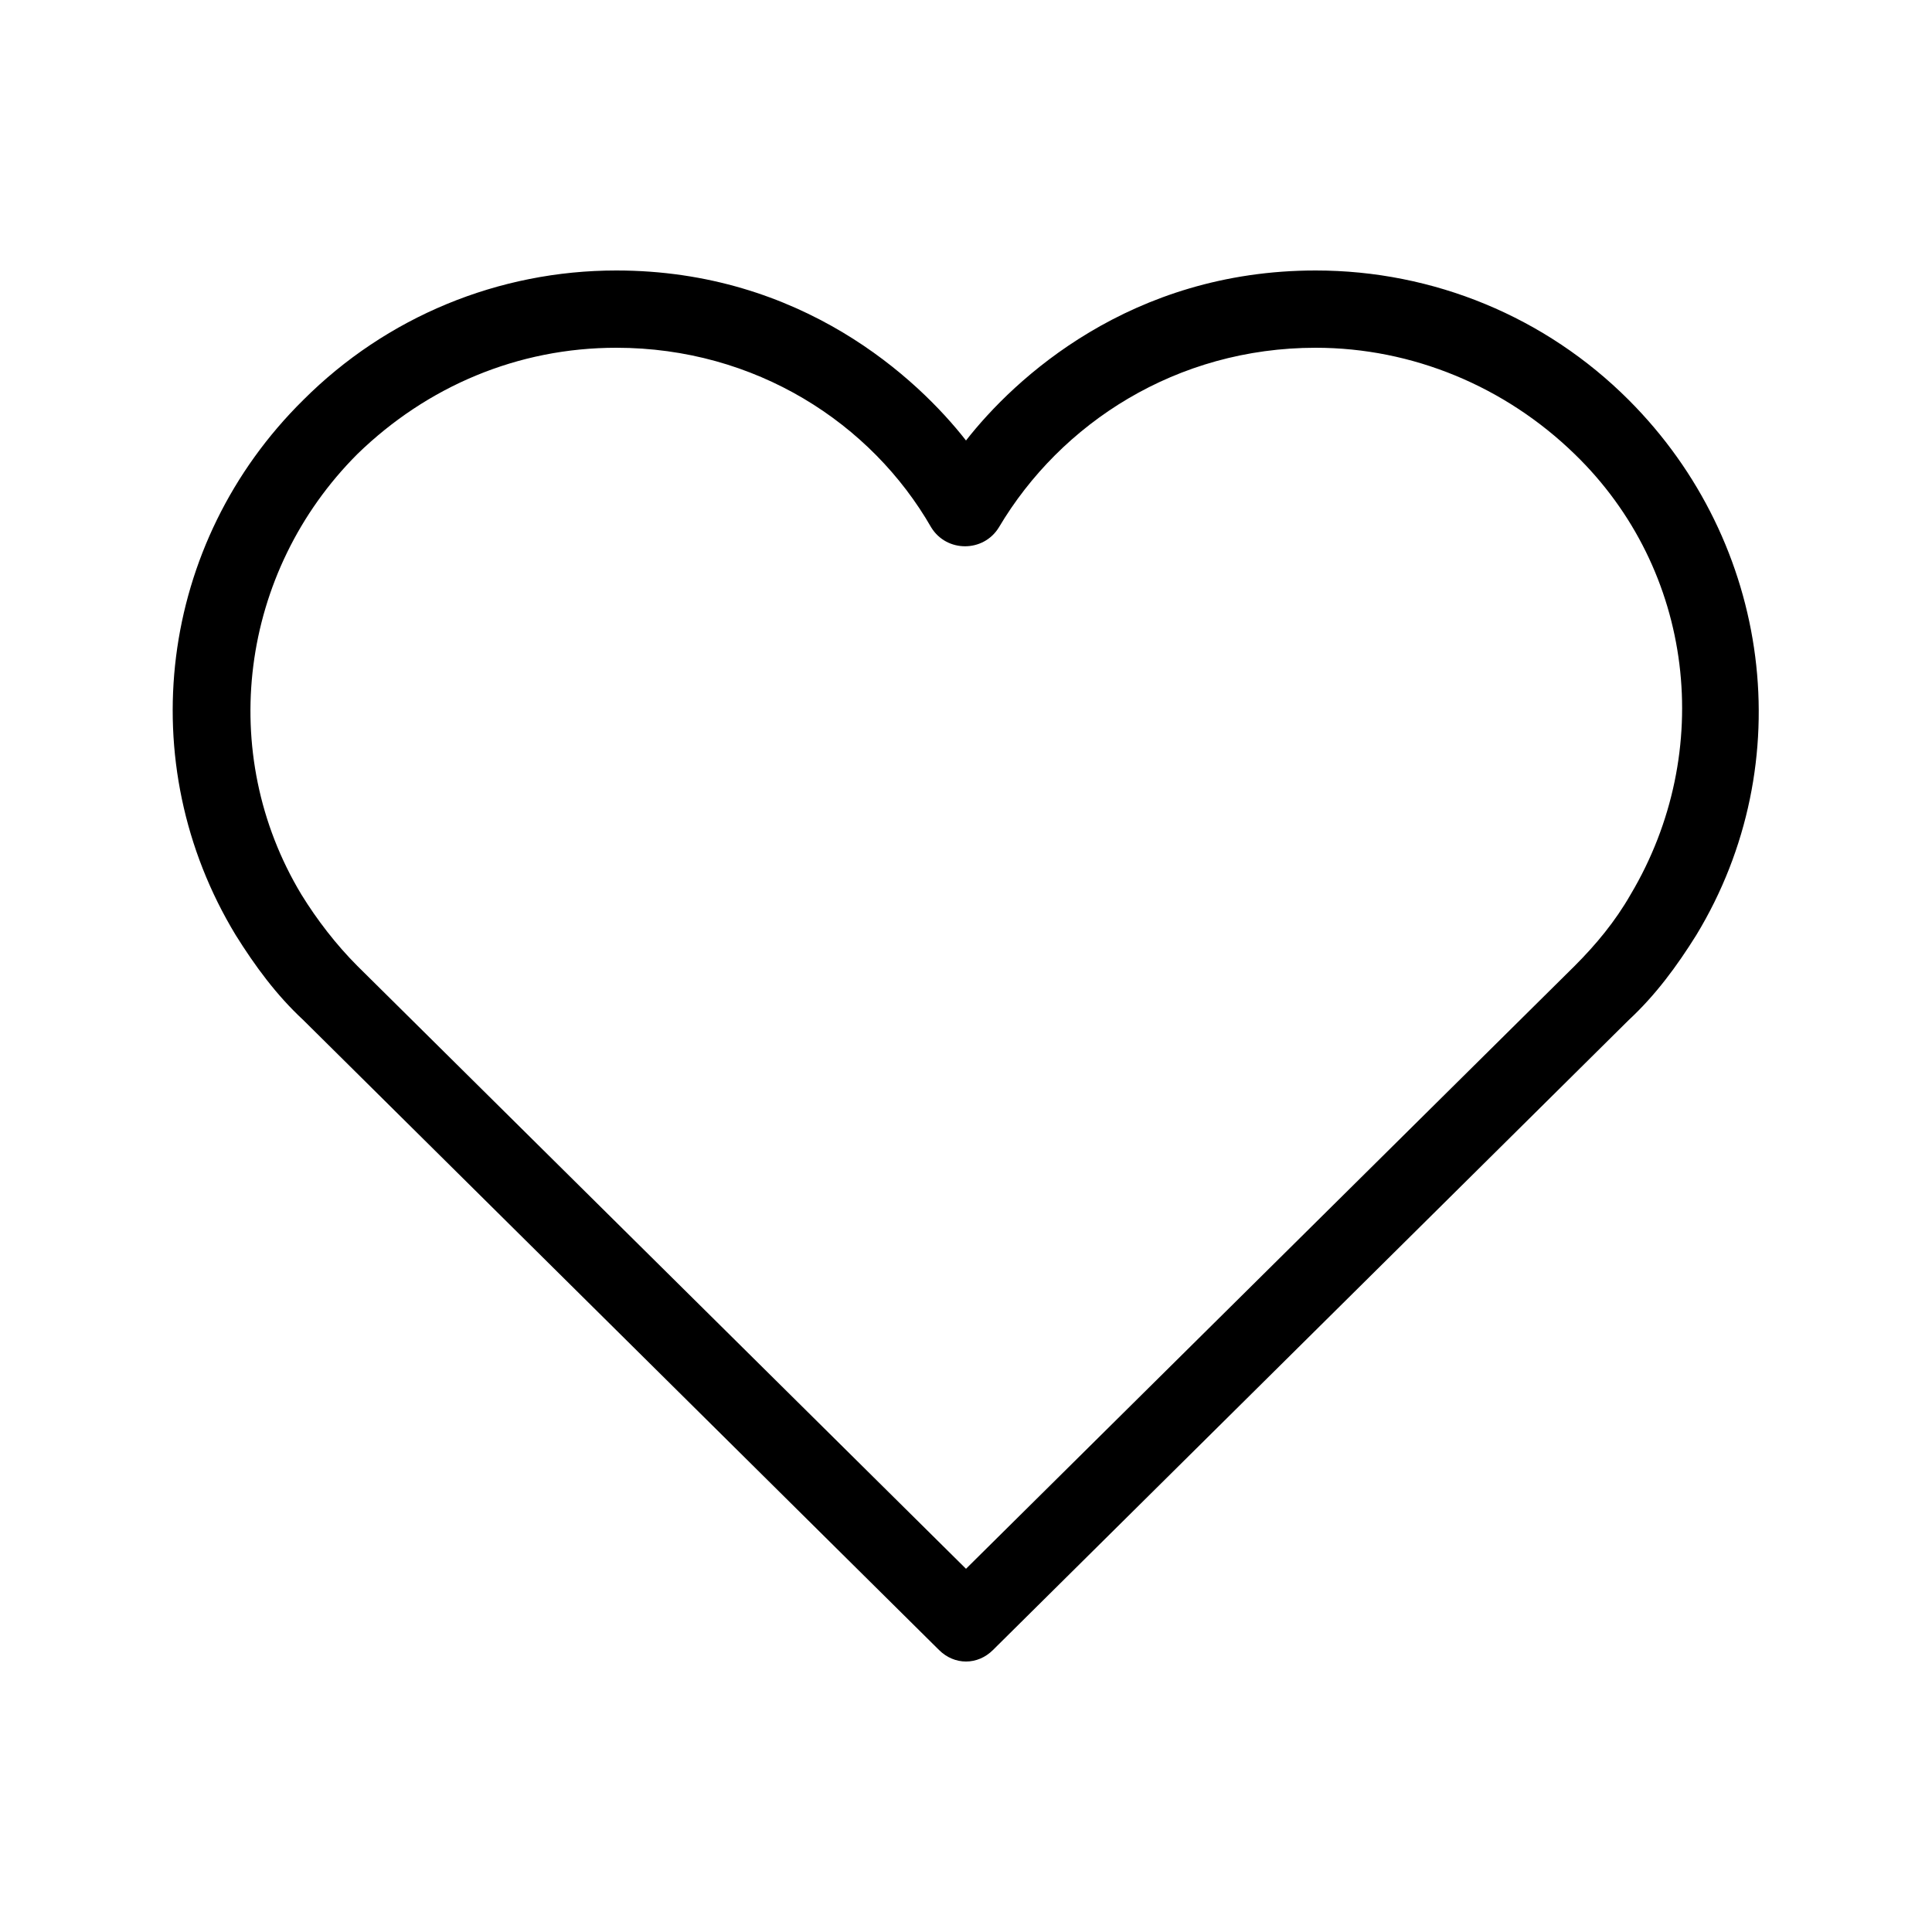
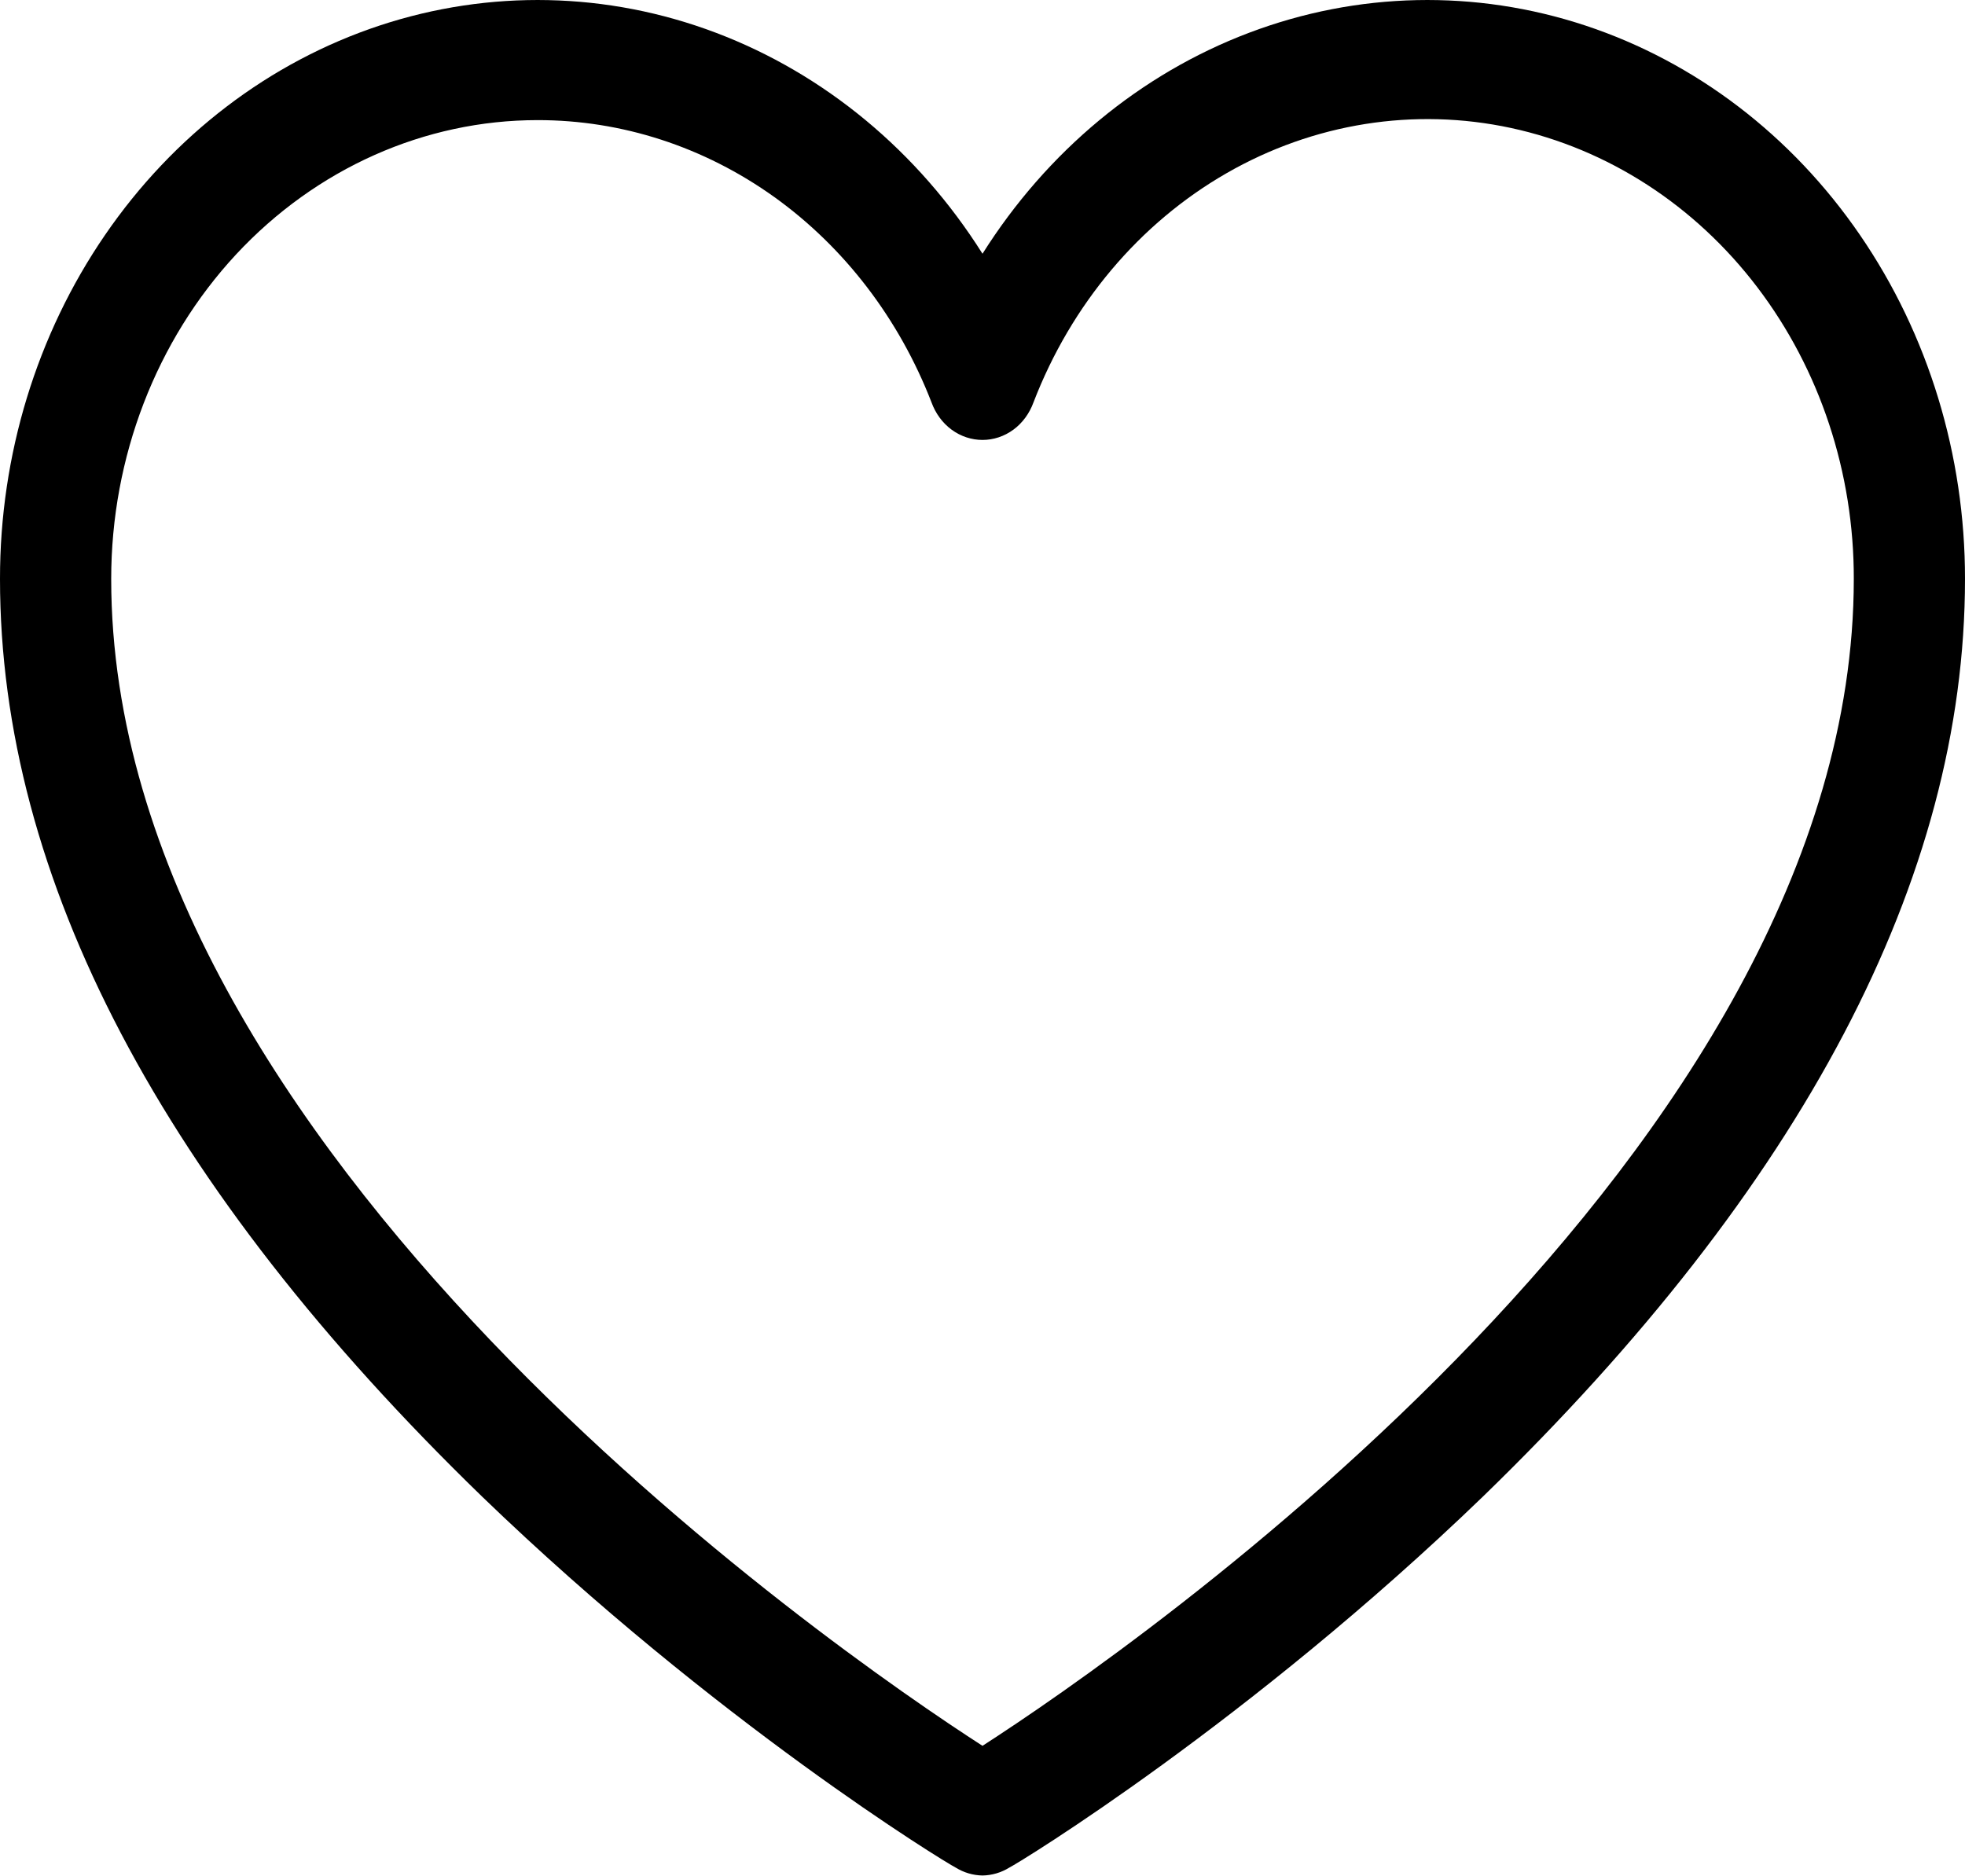
- <svg xmlns="http://www.w3.org/2000/svg" width="100" height="100">
-   <path d="M48.6 85.4 15.7 52.8c-1.4-1.3-2.5-2.8-3.5-4.4-5.4-8.9-4-20.3 3.5-27.7C20 16.4 25.8 14 31.9 14c9.6 0 15.6 5.6 18.1 8.8 2.5-3.2 8.5-8.8 18.1-8.8 6.1 0 11.9 2.4 16.2 6.7 7.4 7.4 8.9 18.8 3.5 27.7-1 1.6-2.1 3.1-3.5 4.4L51.4 85.4c-.8.8-2 .8-2.8 0zM31.9 18c-5.1 0-9.8 2-13.4 5.5-6.1 6.1-7.3 15.5-2.9 22.8.8 1.3 1.8 2.6 2.9 3.7L50 81.2 81.5 50c1.1-1.1 2.1-2.3 2.9-3.7 4.4-7.4 3.3-16.8-2.9-22.8C77.9 20 73.1 18 68.1 18c-7.2 0-13.2 3.9-16.4 9.3-.8 1.3-2.7 1.3-3.5 0-3.1-5.4-9.1-9.3-16.3-9.3z" />
-   <path fill="#00F" d="M944-370v1684H-840V-370H944m8-8H-848v1700H952V-378z" />
+ <svg xmlns="http://www.w3.org/2000/svg" width="22" height="21" viewBox="0 0 22 21" fill="none">
+   <path d="M11 21C10.894 20.998 10.791 20.968 10.699 20.911C10.585 20.855 8.011 19.28 5.396 16.756C1.816 13.283 1.60789e-06 9.832 1.60789e-06 6.482C-0.001 5.096 0.411 3.746 1.176 2.631C1.941 1.515 3.018 0.694 4.25 0.286C5.481 -0.121 6.801 -0.093 8.016 0.367C9.231 0.827 10.277 1.694 11 2.841C11.723 1.694 12.769 0.827 13.984 0.367C15.199 -0.093 16.519 -0.121 17.75 0.286C18.982 0.694 20.059 1.515 20.824 2.631C21.589 3.746 22.001 5.096 22 6.482C22 9.832 20.184 13.283 16.604 16.756C13.989 19.28 11.415 20.855 11.301 20.911C11.209 20.968 11.106 20.998 11 21V21ZM6.019 1.345C4.753 1.345 3.539 1.886 2.643 2.849C1.748 3.813 1.245 5.12 1.245 6.482C1.245 12.881 9.319 18.465 11 19.548C12.681 18.465 20.755 12.881 20.755 6.482C20.757 5.292 20.376 4.139 19.676 3.218C18.976 2.297 18.001 1.667 16.917 1.433C15.834 1.2 14.708 1.379 13.733 1.939C12.758 2.499 11.994 3.406 11.571 4.505C11.526 4.629 11.448 4.736 11.346 4.811C11.244 4.886 11.123 4.926 11 4.926C10.877 4.926 10.756 4.886 10.654 4.811C10.552 4.736 10.474 4.629 10.429 4.505C10.066 3.569 9.454 2.769 8.669 2.206C7.884 1.644 6.962 1.344 6.019 1.345V1.345Z" fill="black" />
</svg>
